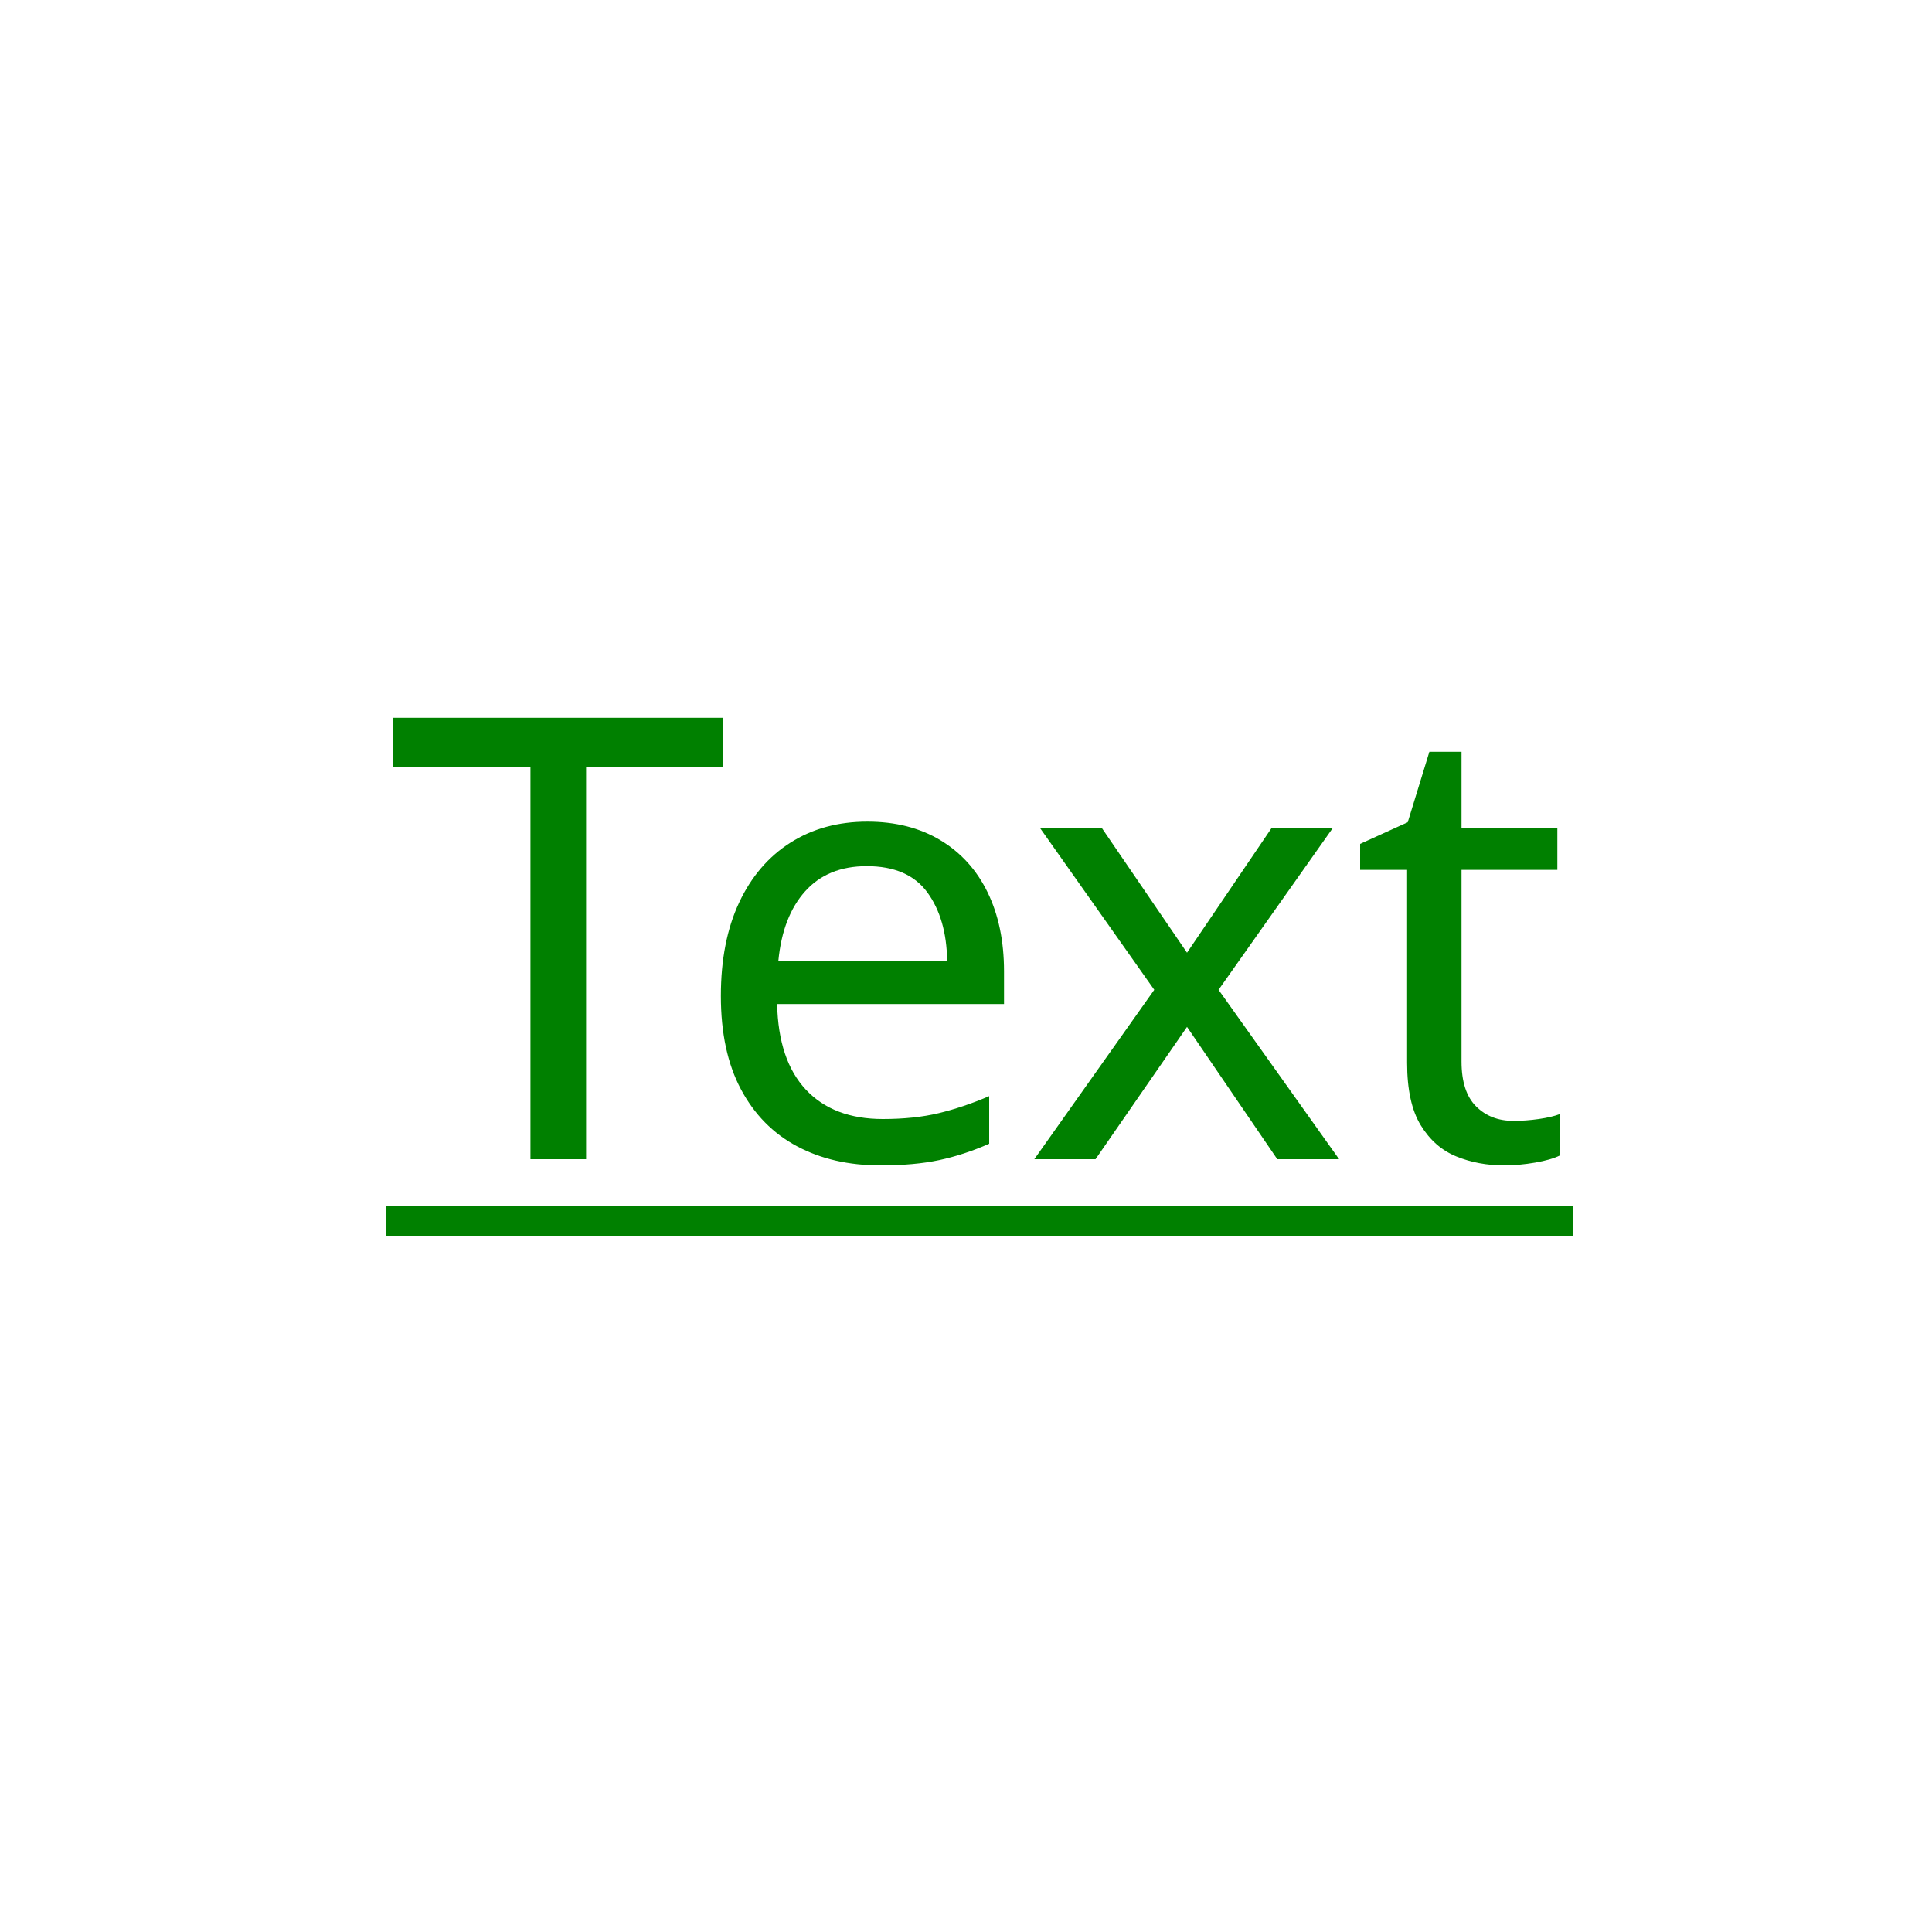
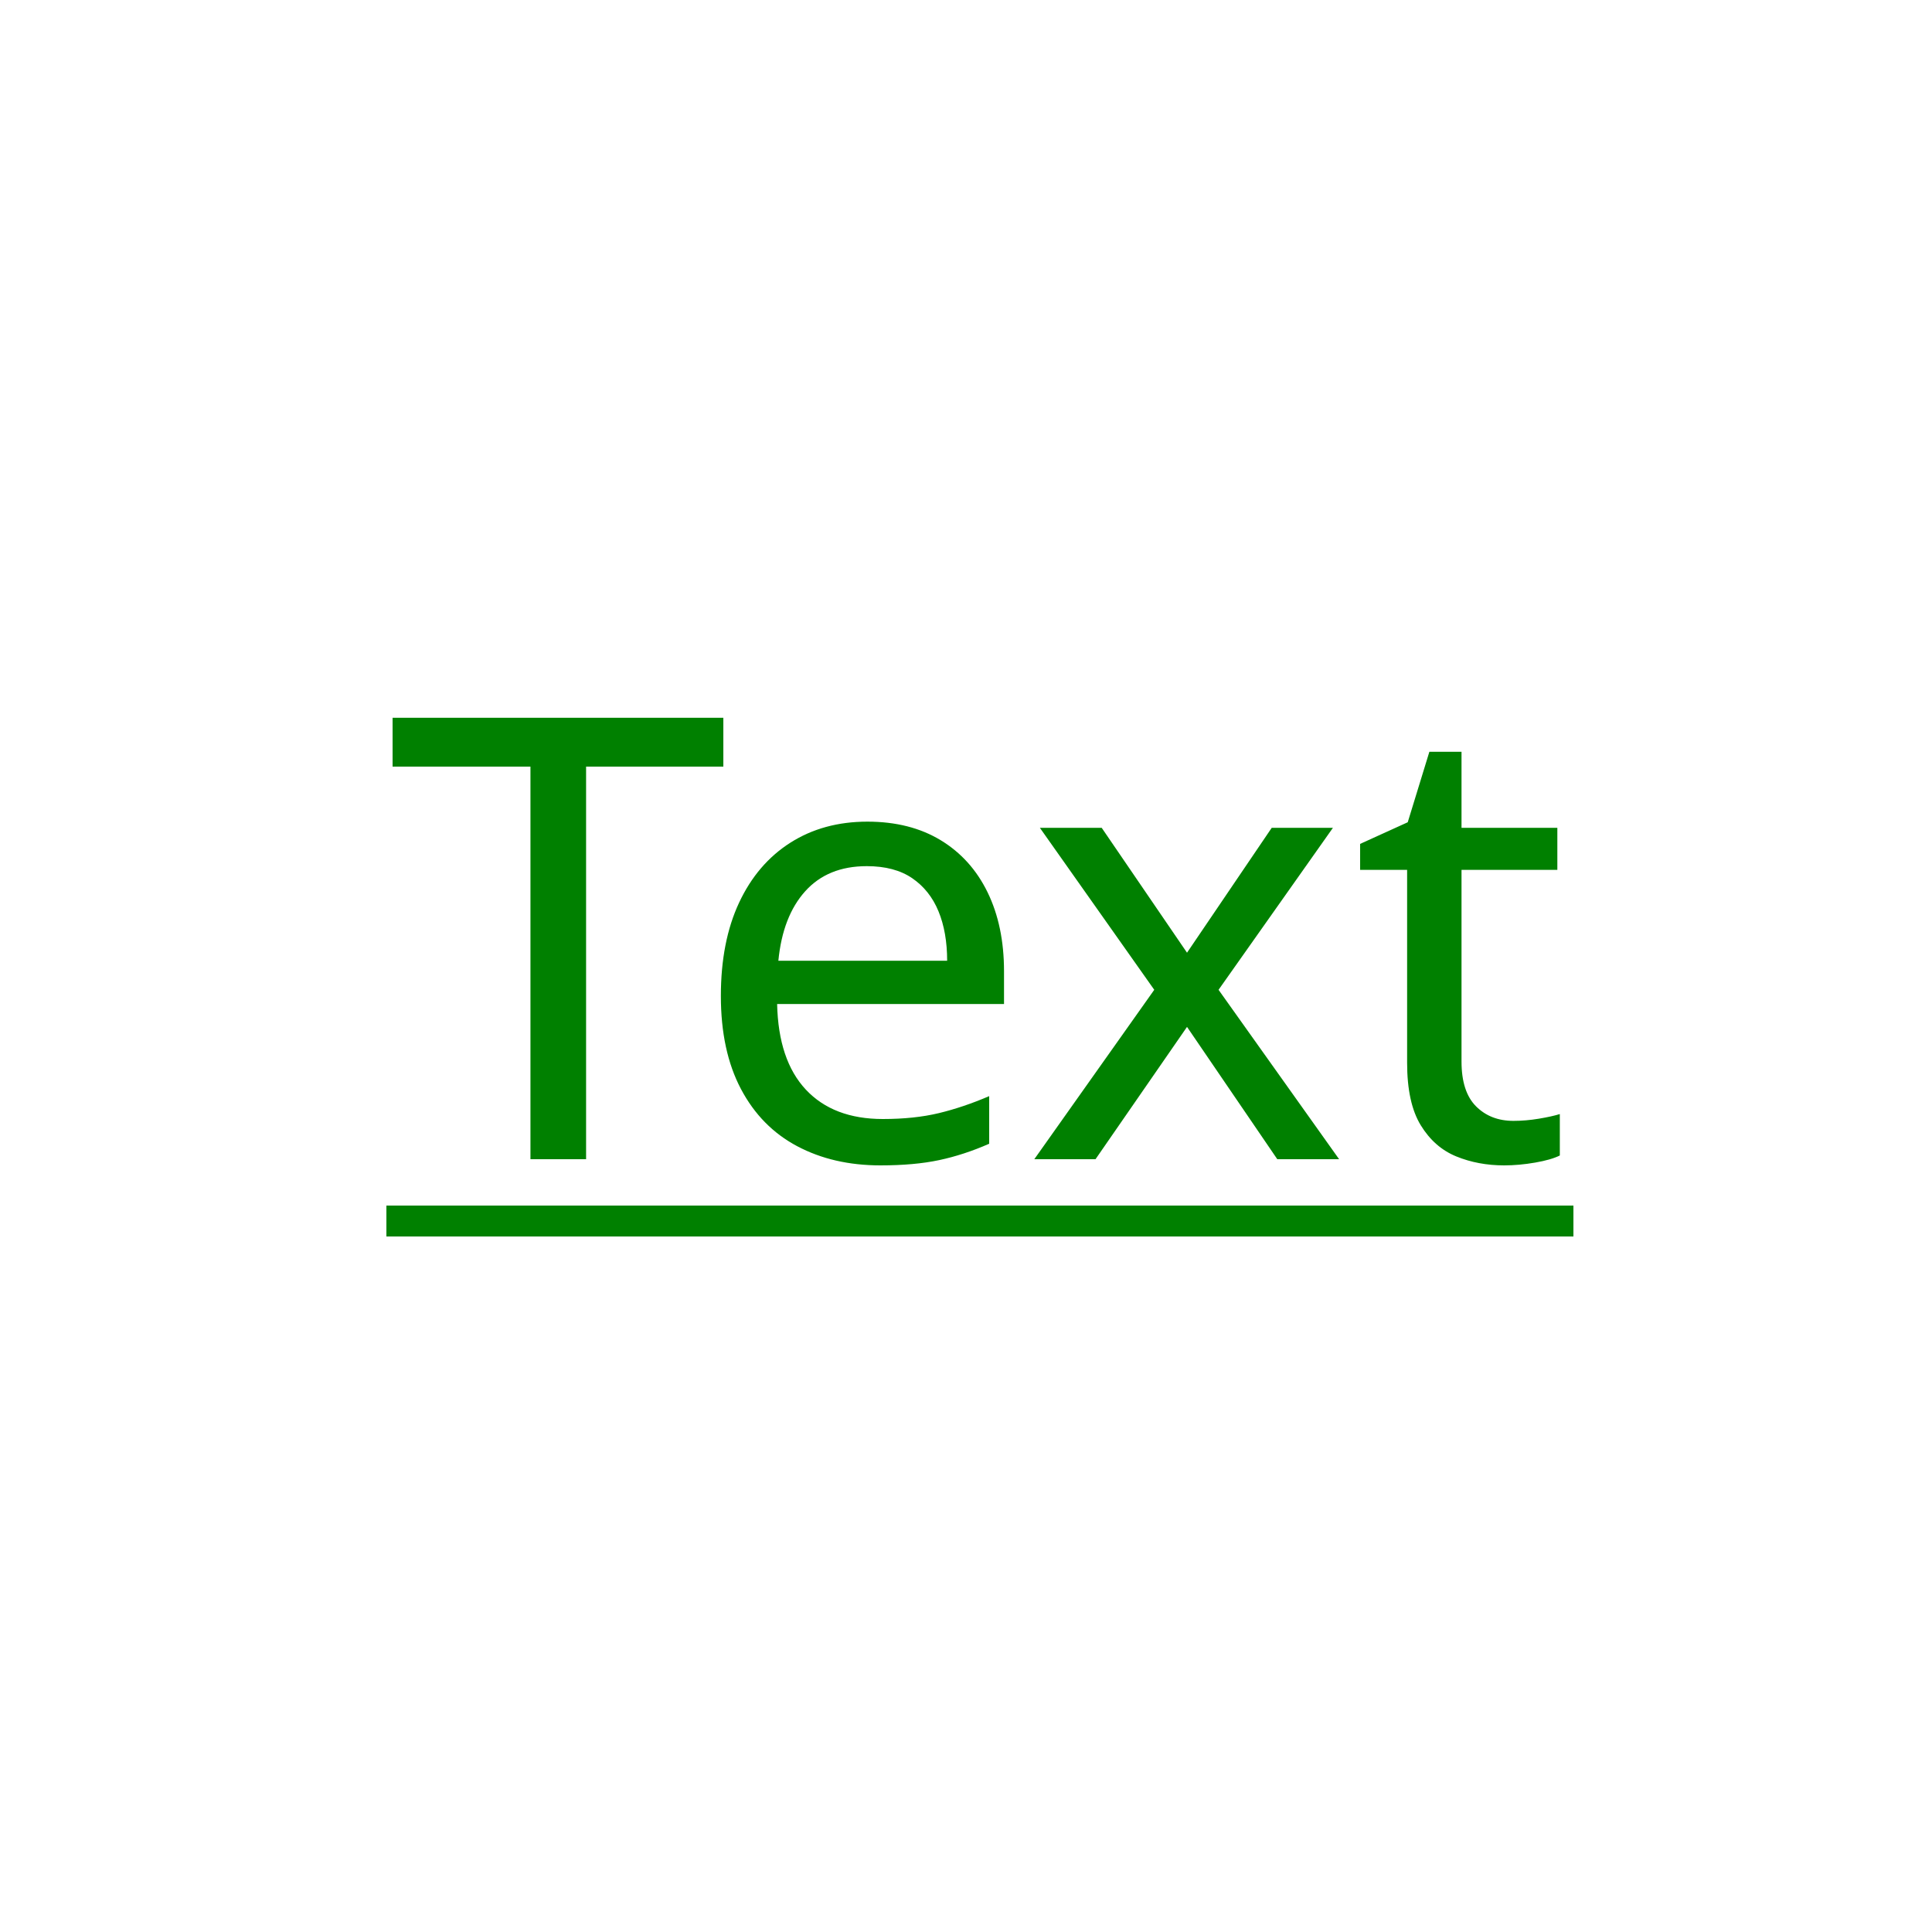
<svg xmlns="http://www.w3.org/2000/svg" width="200" height="200">
  <defs>
    <clipPath id="my-clip">
      <path fill="#000000" stroke="none" d="M 40 124.8 L 162.88 124.8 L 162.88 128 L 40 128 Z" />
-       <path fill="#000000" stroke="none" d="M 60.672 120 L 54.912 120 L 54.912 79.36 L 40.64 79.36 L 40.64 74.304 L 74.88 74.304 L 74.88 79.36 L 60.672 79.36 L 60.672 120 Z M 89.792 85.056 Q 94.144 85.056 97.344 86.976 Q 100.544 88.896 102.24 92.384 Q 103.936 95.872 103.936 100.544 L 103.936 103.936 L 80.448 103.936 Q 80.576 109.76 83.424 112.8 Q 86.272 115.84 91.392 115.84 Q 94.656 115.84 97.184 115.232 Q 99.712 114.624 102.4 113.472 L 102.4 118.4 Q 99.776 119.552 97.216 120.096 Q 94.656 120.64 91.136 120.64 Q 86.208 120.64 82.496 118.656 Q 78.784 116.672 76.704 112.768 Q 74.624 108.864 74.624 103.104 Q 74.624 97.472 76.512 93.44 Q 78.4 89.408 81.824 87.232 Q 85.248 85.056 89.792 85.056 Z M 89.728 89.664 Q 85.696 89.664 83.36 92.256 Q 81.024 94.848 80.576 99.456 L 98.048 99.456 Q 97.984 95.104 96 92.384 Q 94.016 89.664 89.728 89.664 Z M 119.488 102.464 L 107.648 85.696 L 114.048 85.696 L 122.88 98.624 L 131.648 85.696 L 137.984 85.696 L 126.144 102.464 L 138.624 120 L 132.224 120 L 122.88 106.304 L 113.408 120 L 107.072 120 L 119.488 102.464 Z M 156.672 116.032 Q 157.952 116.032 159.296 115.84 Q 160.64 115.648 161.472 115.328 L 161.472 119.616 Q 160.576 120.064 158.912 120.352 Q 157.248 120.64 155.712 120.64 Q 153.024 120.64 150.752 119.712 Q 148.48 118.784 147.072 116.48 Q 145.664 114.176 145.664 110.016 L 145.664 90.048 L 140.8 90.048 L 140.8 87.36 L 145.728 85.12 L 147.968 77.824 L 151.296 77.824 L 151.296 85.696 L 161.216 85.696 L 161.216 90.048 L 151.296 90.048 L 151.296 109.888 Q 151.296 113.024 152.8 114.528 Q 154.304 116.032 156.672 116.032 Z" />
+       <path fill="#000000" stroke="none" d="M 60.672 120 L 54.912 120 L 54.912 79.36 L 40.64 79.36 L 40.64 74.304 L 74.88 74.304 L 74.88 79.36 L 60.672 79.36 L 60.672 120 Z M 89.792 85.056 Q 94.208 85.056 97.376 86.976 Q 100.544 88.896 102.24 92.384 Q 103.936 95.872 103.936 100.544 L 103.936 103.936 L 80.448 103.936 Q 80.576 109.76 83.424 112.8 Q 86.272 115.84 91.392 115.84 Q 94.656 115.84 97.184 115.232 Q 99.712 114.624 102.4 113.472 L 102.4 118.4 Q 99.776 119.552 97.216 120.096 Q 94.656 120.64 91.136 120.64 Q 86.272 120.64 82.528 118.656 Q 78.784 116.672 76.704 112.736 Q 74.624 108.8 74.624 103.104 Q 74.624 97.472 76.512 93.44 Q 78.4 89.408 81.824 87.232 Q 85.248 85.056 89.792 85.056 Z M 89.728 89.664 Q 85.696 89.664 83.36 92.256 Q 81.024 94.848 80.576 99.456 L 98.048 99.456 Q 98.048 96.512 97.152 94.336 Q 96.256 92.16 94.432 90.912 Q 92.608 89.664 89.728 89.664 Z M 119.488 102.464 L 107.648 85.696 L 114.048 85.696 L 122.88 98.624 L 131.648 85.696 L 137.984 85.696 L 126.144 102.464 L 138.624 120 L 132.224 120 L 122.88 106.304 L 113.408 120 L 107.072 120 L 119.488 102.464 Z M 156.672 116.032 Q 157.952 116.032 159.296 115.808 Q 160.64 115.584 161.472 115.328 L 161.472 119.616 Q 160.576 120.064 158.912 120.352 Q 157.248 120.64 155.712 120.64 Q 153.024 120.64 150.752 119.712 Q 148.48 118.784 147.072 116.48 Q 145.664 114.176 145.664 110.016 L 145.664 90.048 L 140.8 90.048 L 140.8 87.36 L 145.728 85.12 L 147.968 77.824 L 151.296 77.824 L 151.296 85.696 L 161.216 85.696 L 161.216 90.048 L 151.296 90.048 L 151.296 109.888 Q 151.296 113.024 152.8 114.528 Q 154.304 116.032 156.672 116.032 Z" />
    </clipPath>
  </defs>
  <g clip-path="url(#my-clip)">
    <path id="rect1" fill="#008000" stroke="none" d="M 0 0 L 200 0 L 200 200 L 0 200 Z" />
  </g>
</svg>
